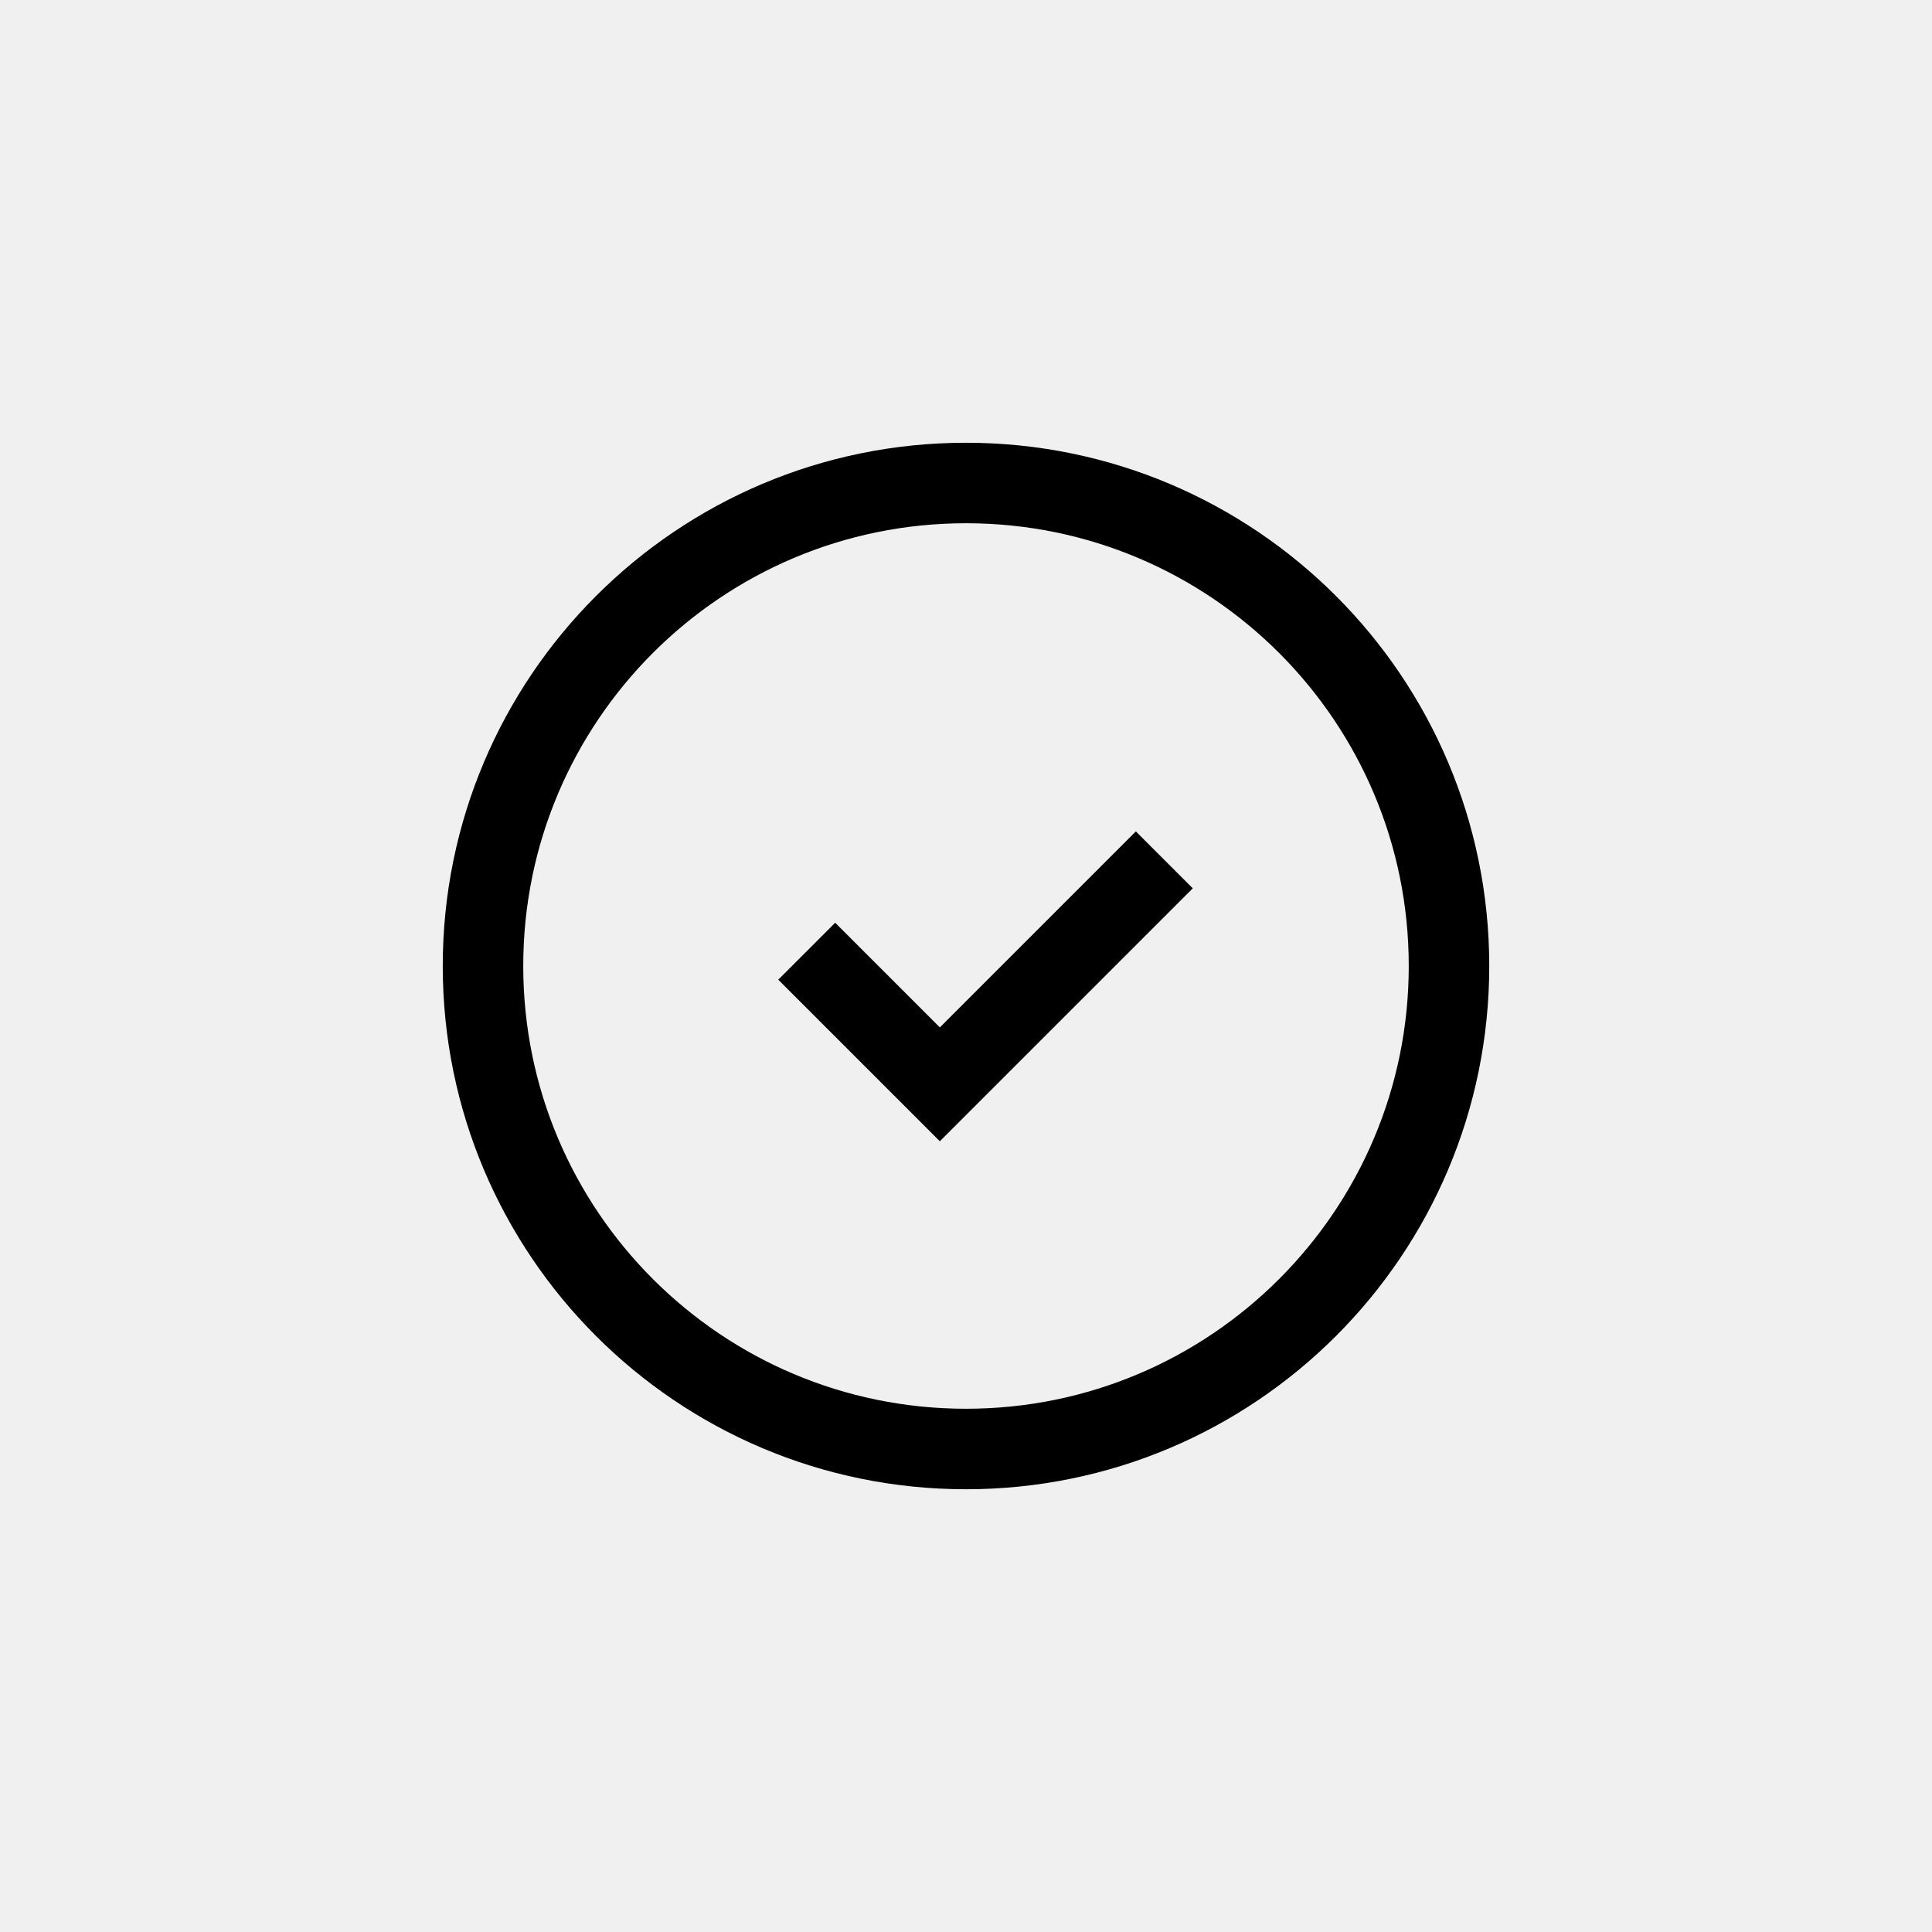
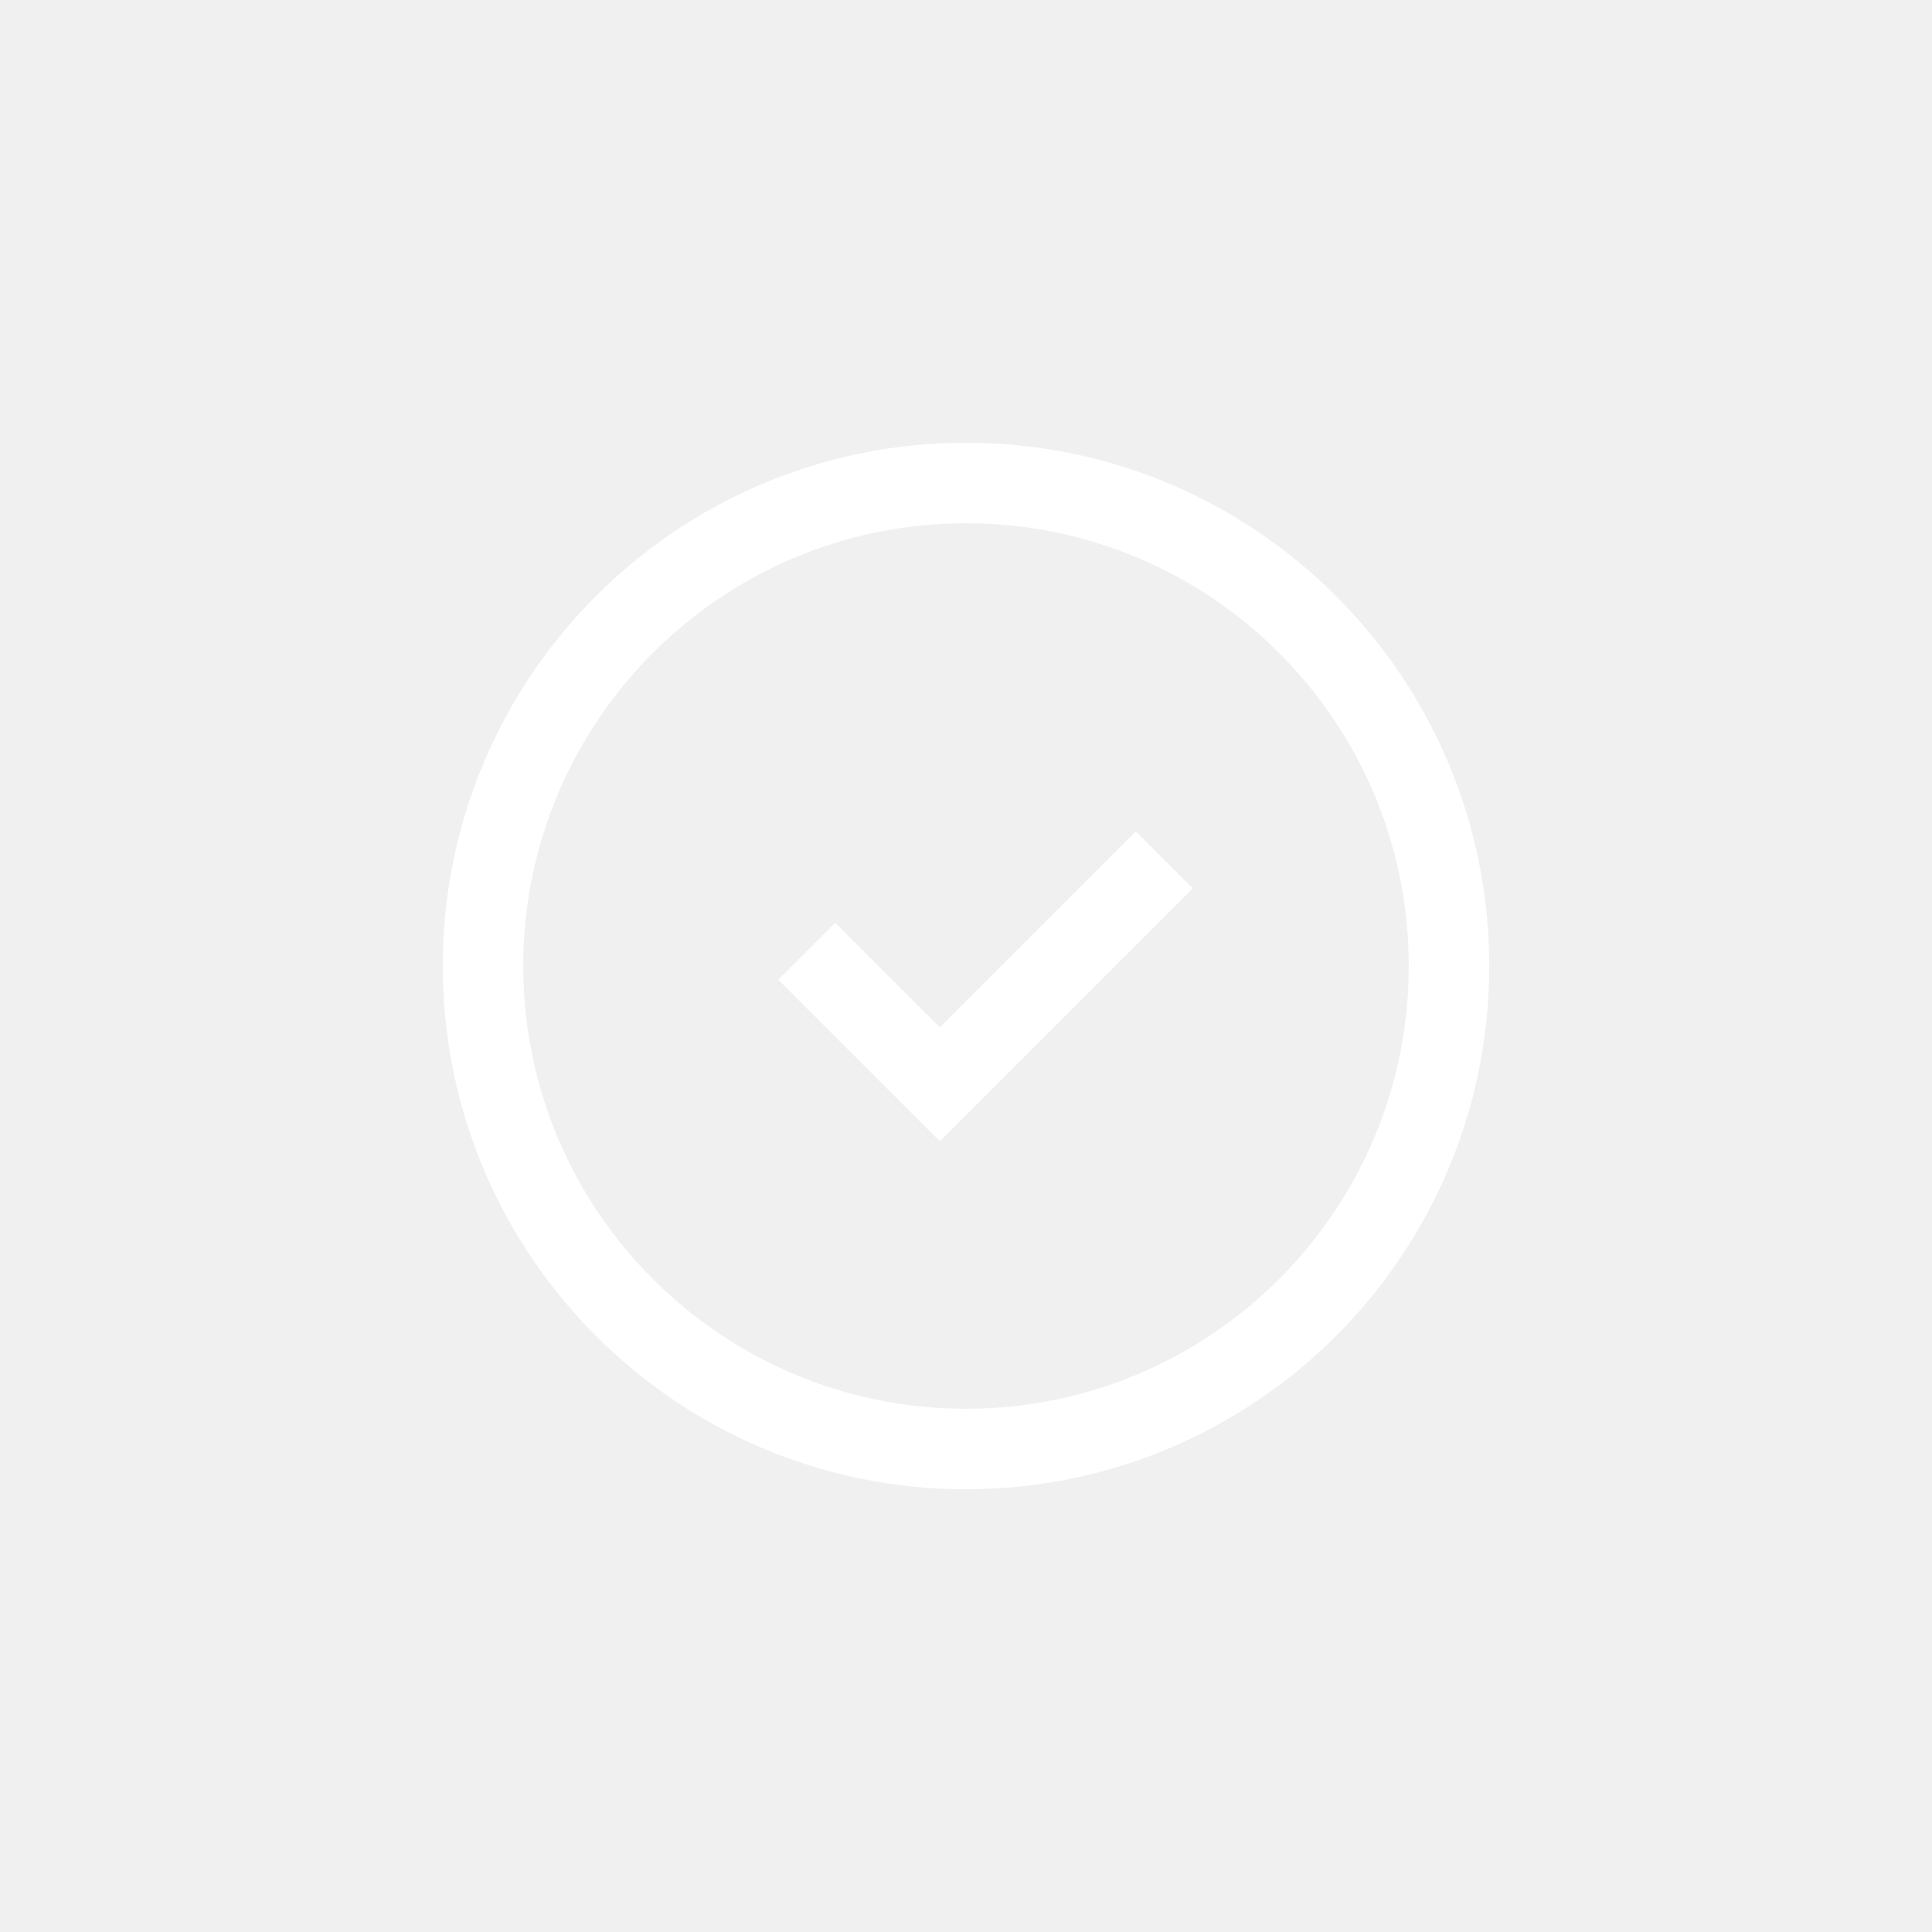
<svg xmlns="http://www.w3.org/2000/svg" viewBox="0 0 48 48">
  <rect width="48" height="48" fill="none" />
-   <circle cx="24" cy="24" r="12" fill="none" stroke="#000" stroke-linecap="round" stroke-linejoin="round" stroke-width="2" />
-   <polyline points="20.75 24.34 23.35 26.94 28.22 22.07" fill="none" stroke="#000" stroke-linecap="square" stroke-miterlimit="10" stroke-width="2" />
+   <circle cx="24" cy="24" r="12" fill="none" stroke="#fff" stroke-linecap="round" stroke-linejoin="round" stroke-width="2" />
+   <polyline points="20.75 24.34 23.35 26.94 28.22 22.07" fill="none" stroke="#fff" stroke-linecap="square" stroke-miterlimit="10" stroke-width="2" />
</svg>
